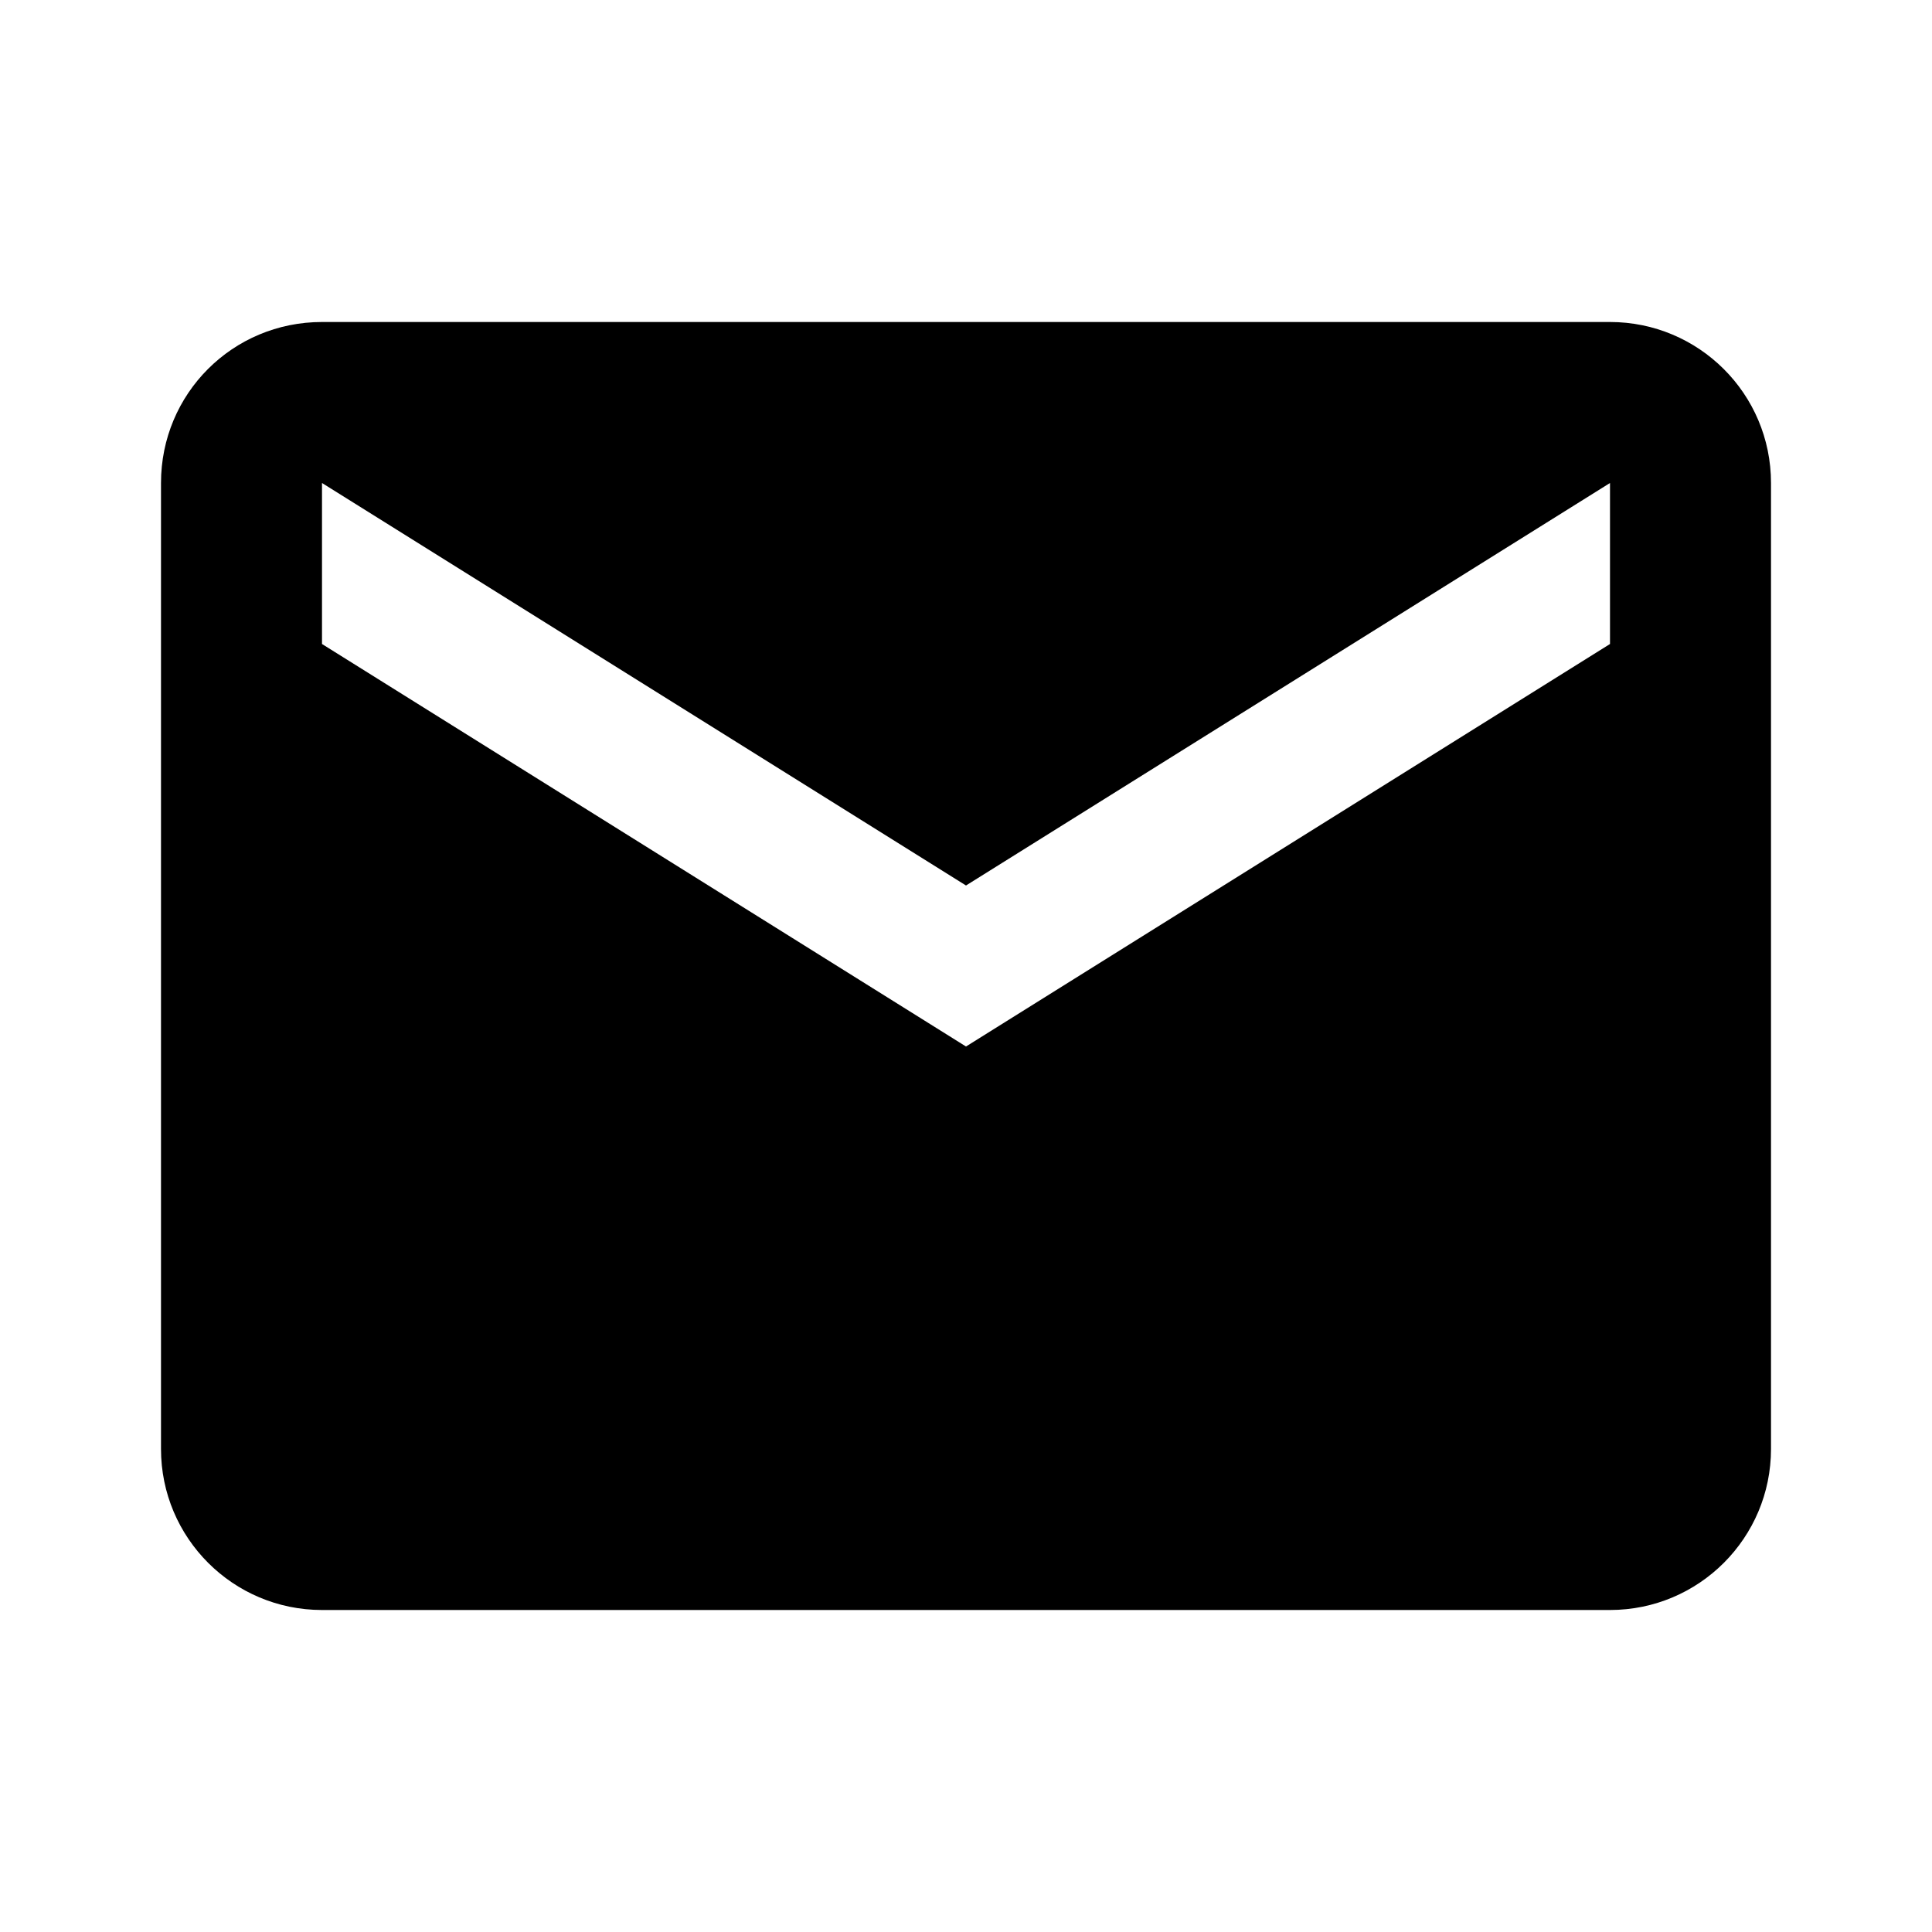
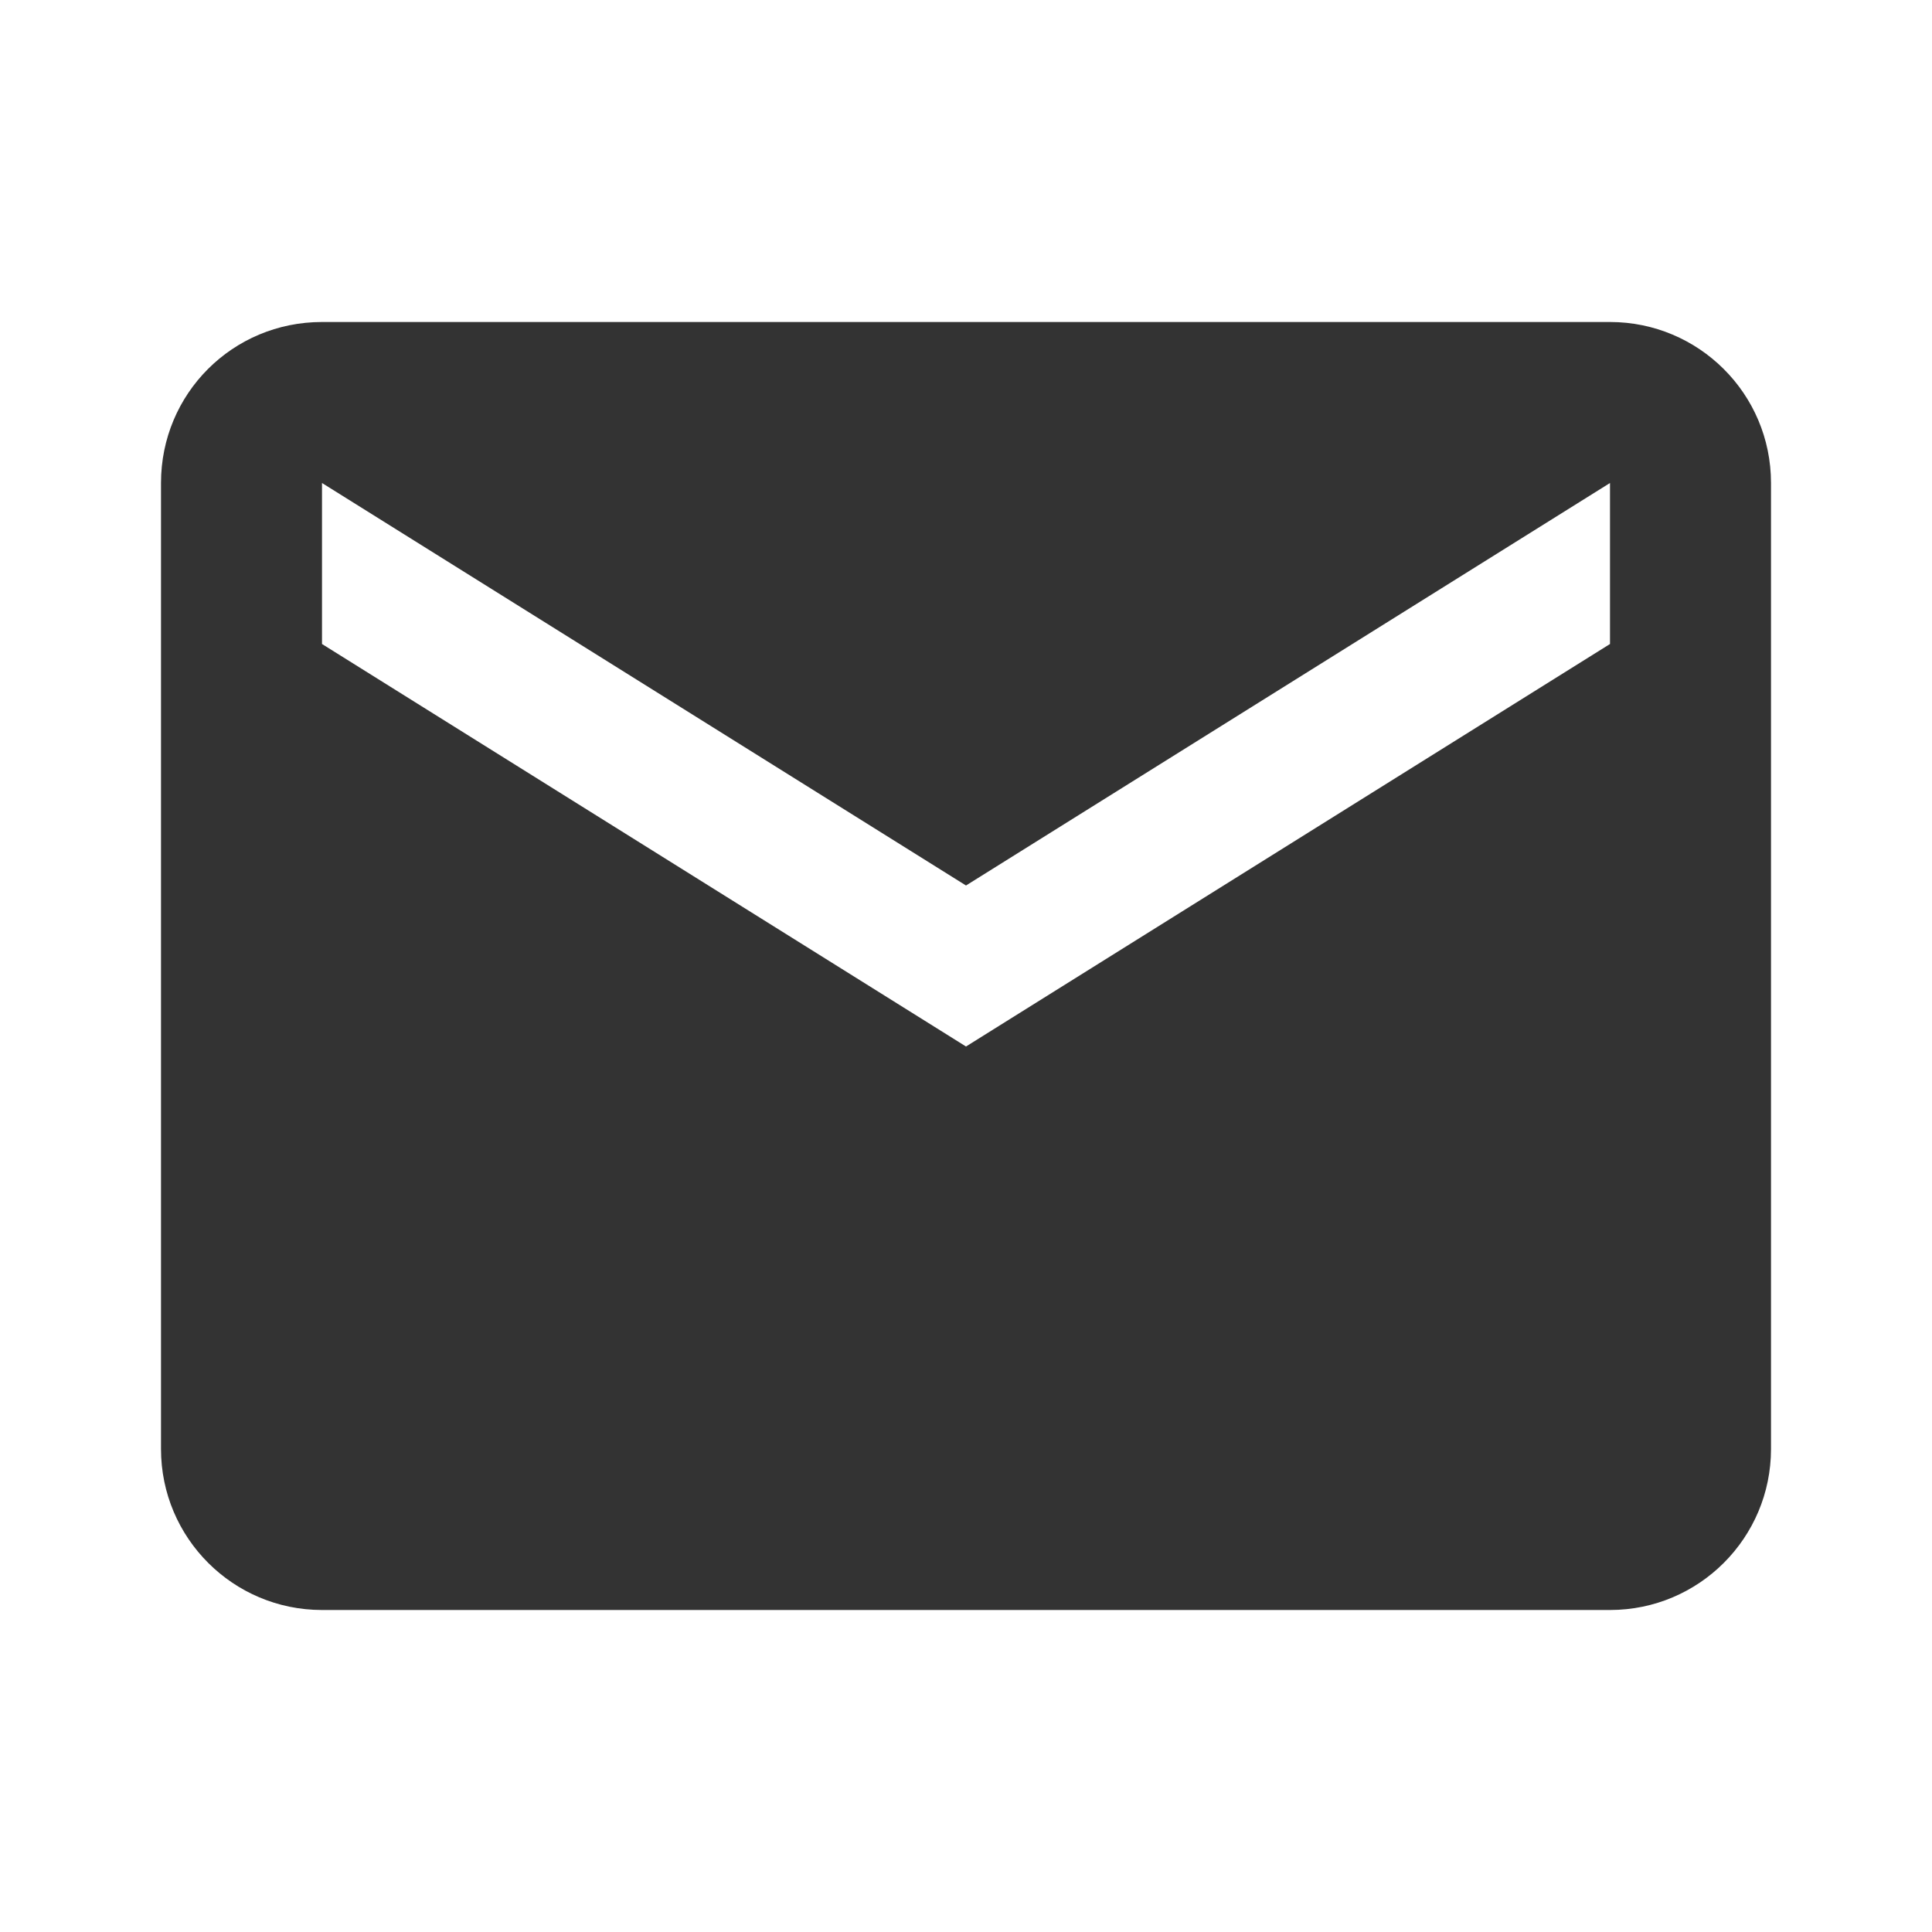
<svg xmlns="http://www.w3.org/2000/svg" version="1.1" width="24" height="24" viewBox="0 0 24 24">
-   <path d="M20,8L12,13L4,8V6L12,11L20,6M20,4H4C2.89,4 2,4.89 2,6V18A2,2 0 0,0 4,20H20A2,2 0 0,0 22,18V6C22,4.89 21.1,4 20,4Z" />
+   <path d="M20,8L12,13L4,8V6L12,11L20,6M20,4H4C2.89,4 2,4.89 2,6V18A2,2 0 0,0 4,20H20A2,2 0 0,0 22,18V6C22,4.89 21.1,4 20,4Z" fill="#333" />
</svg>
